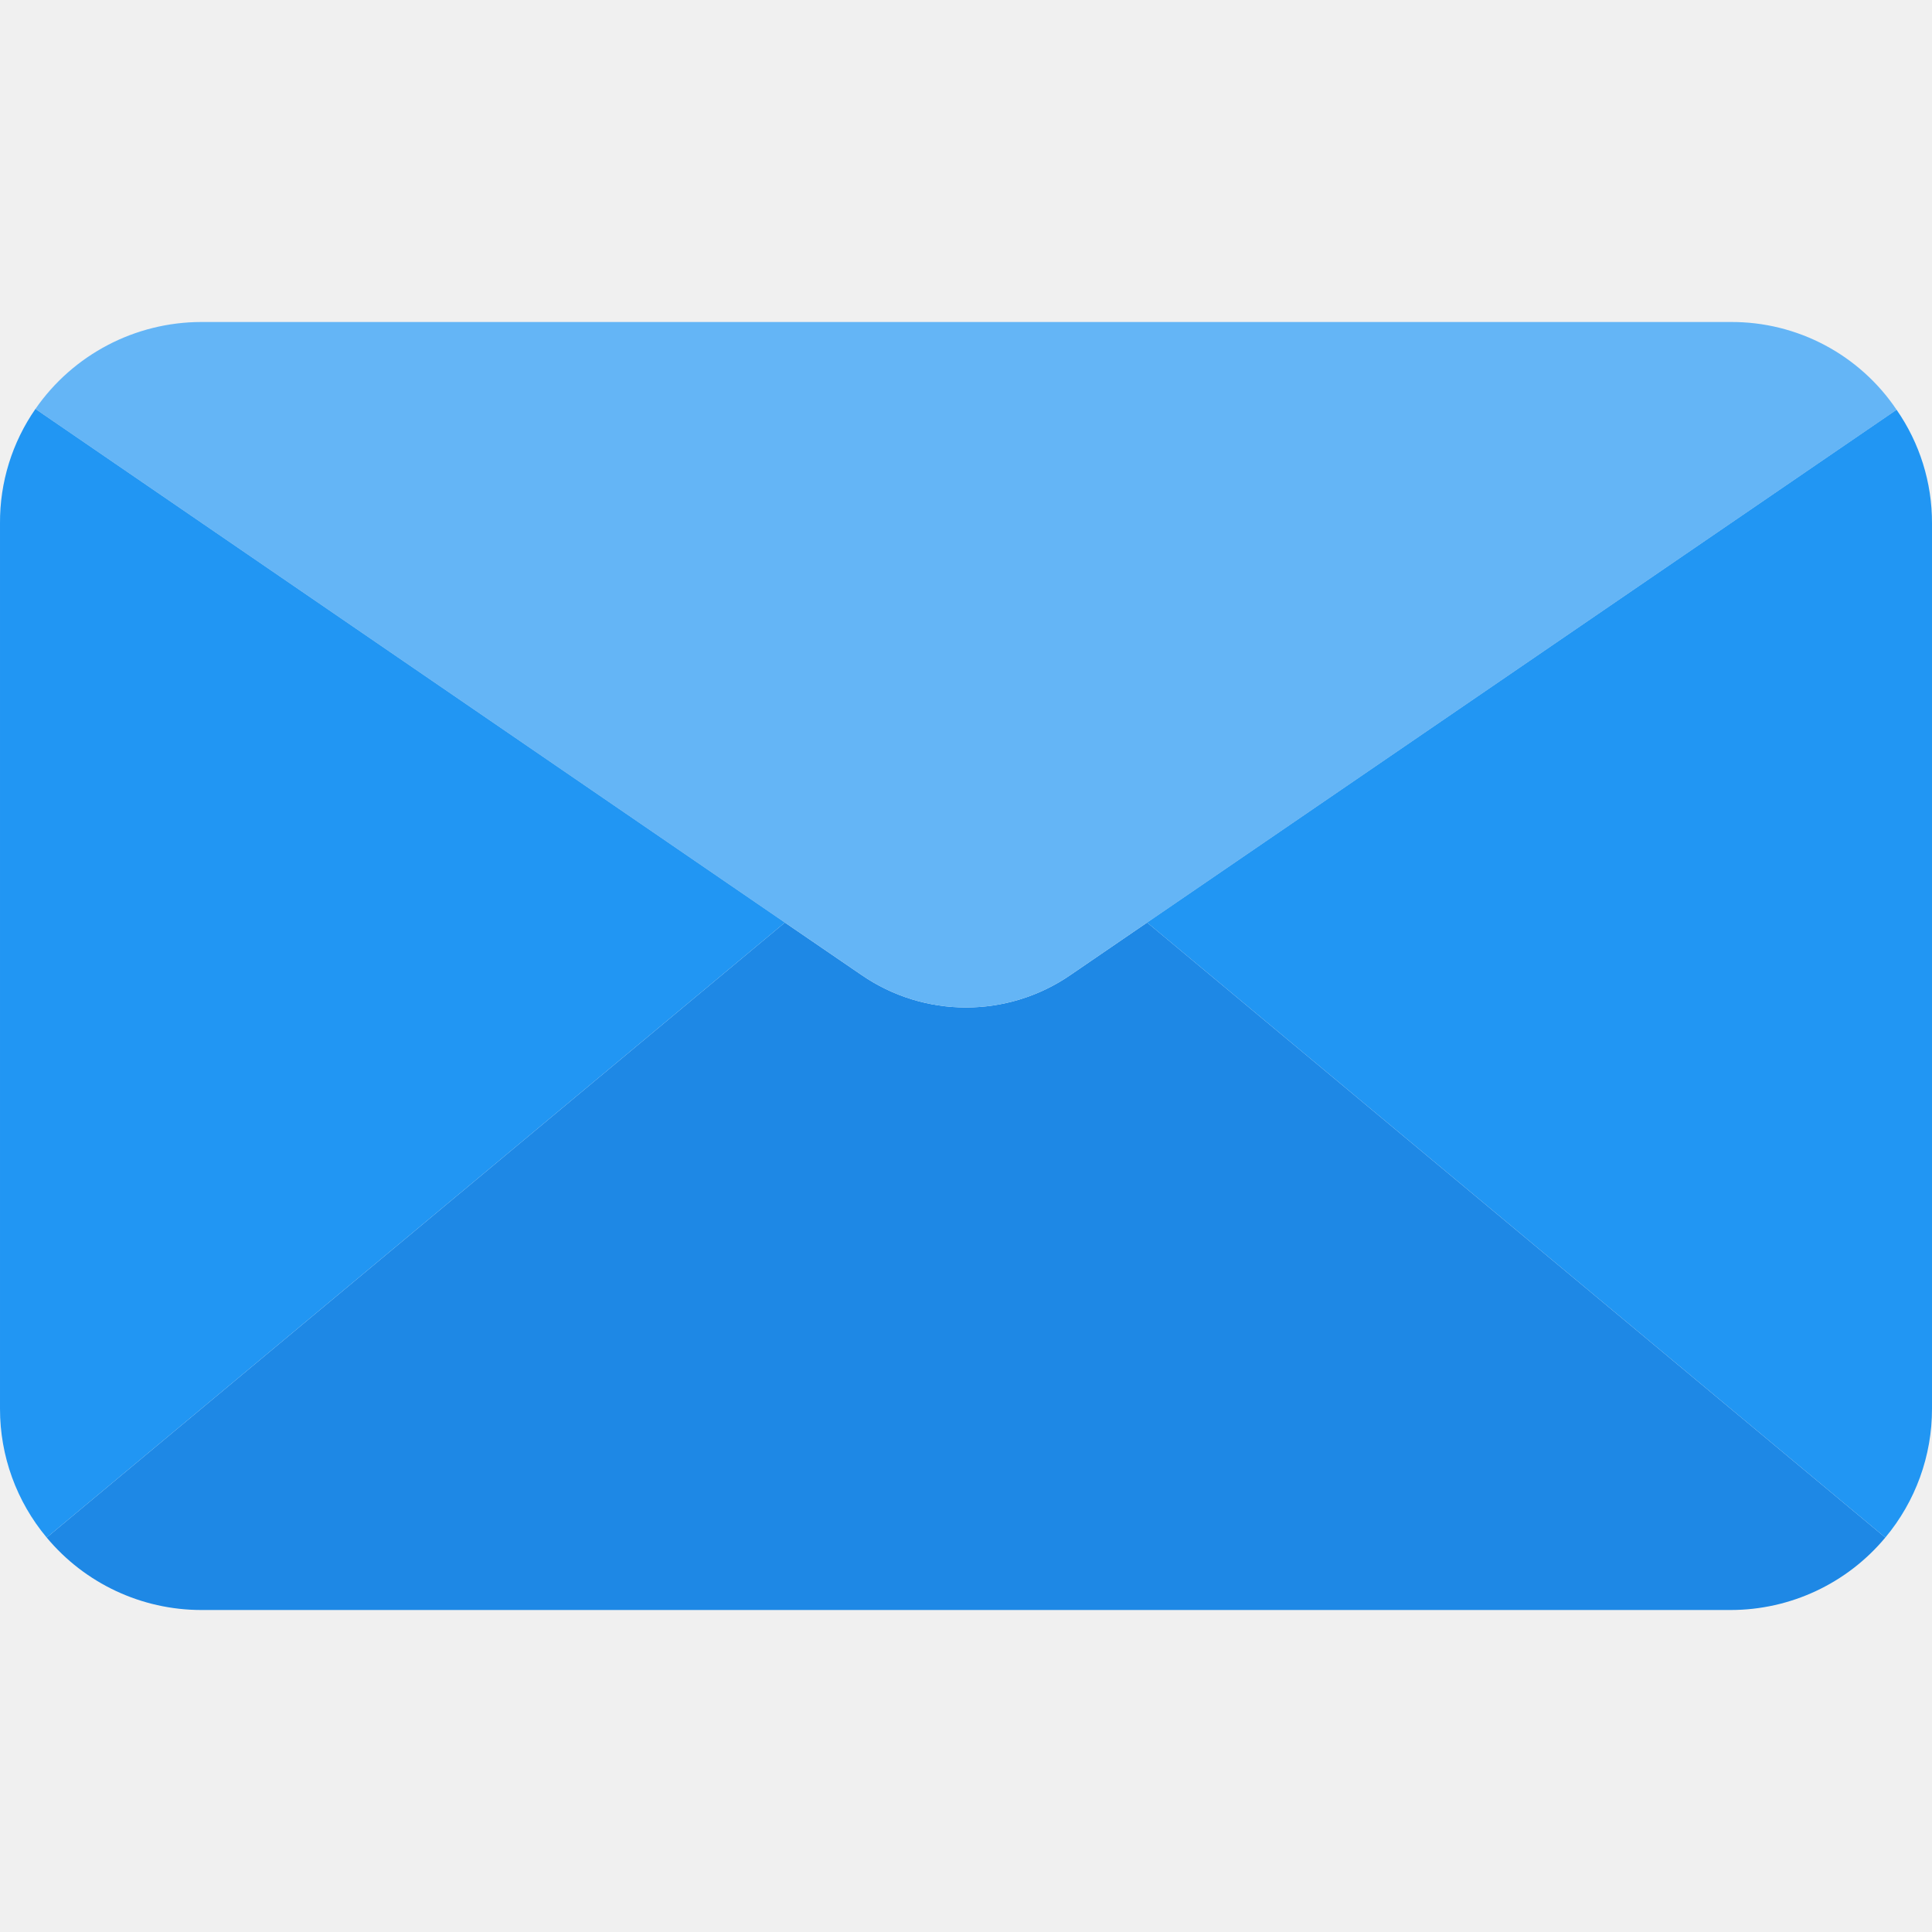
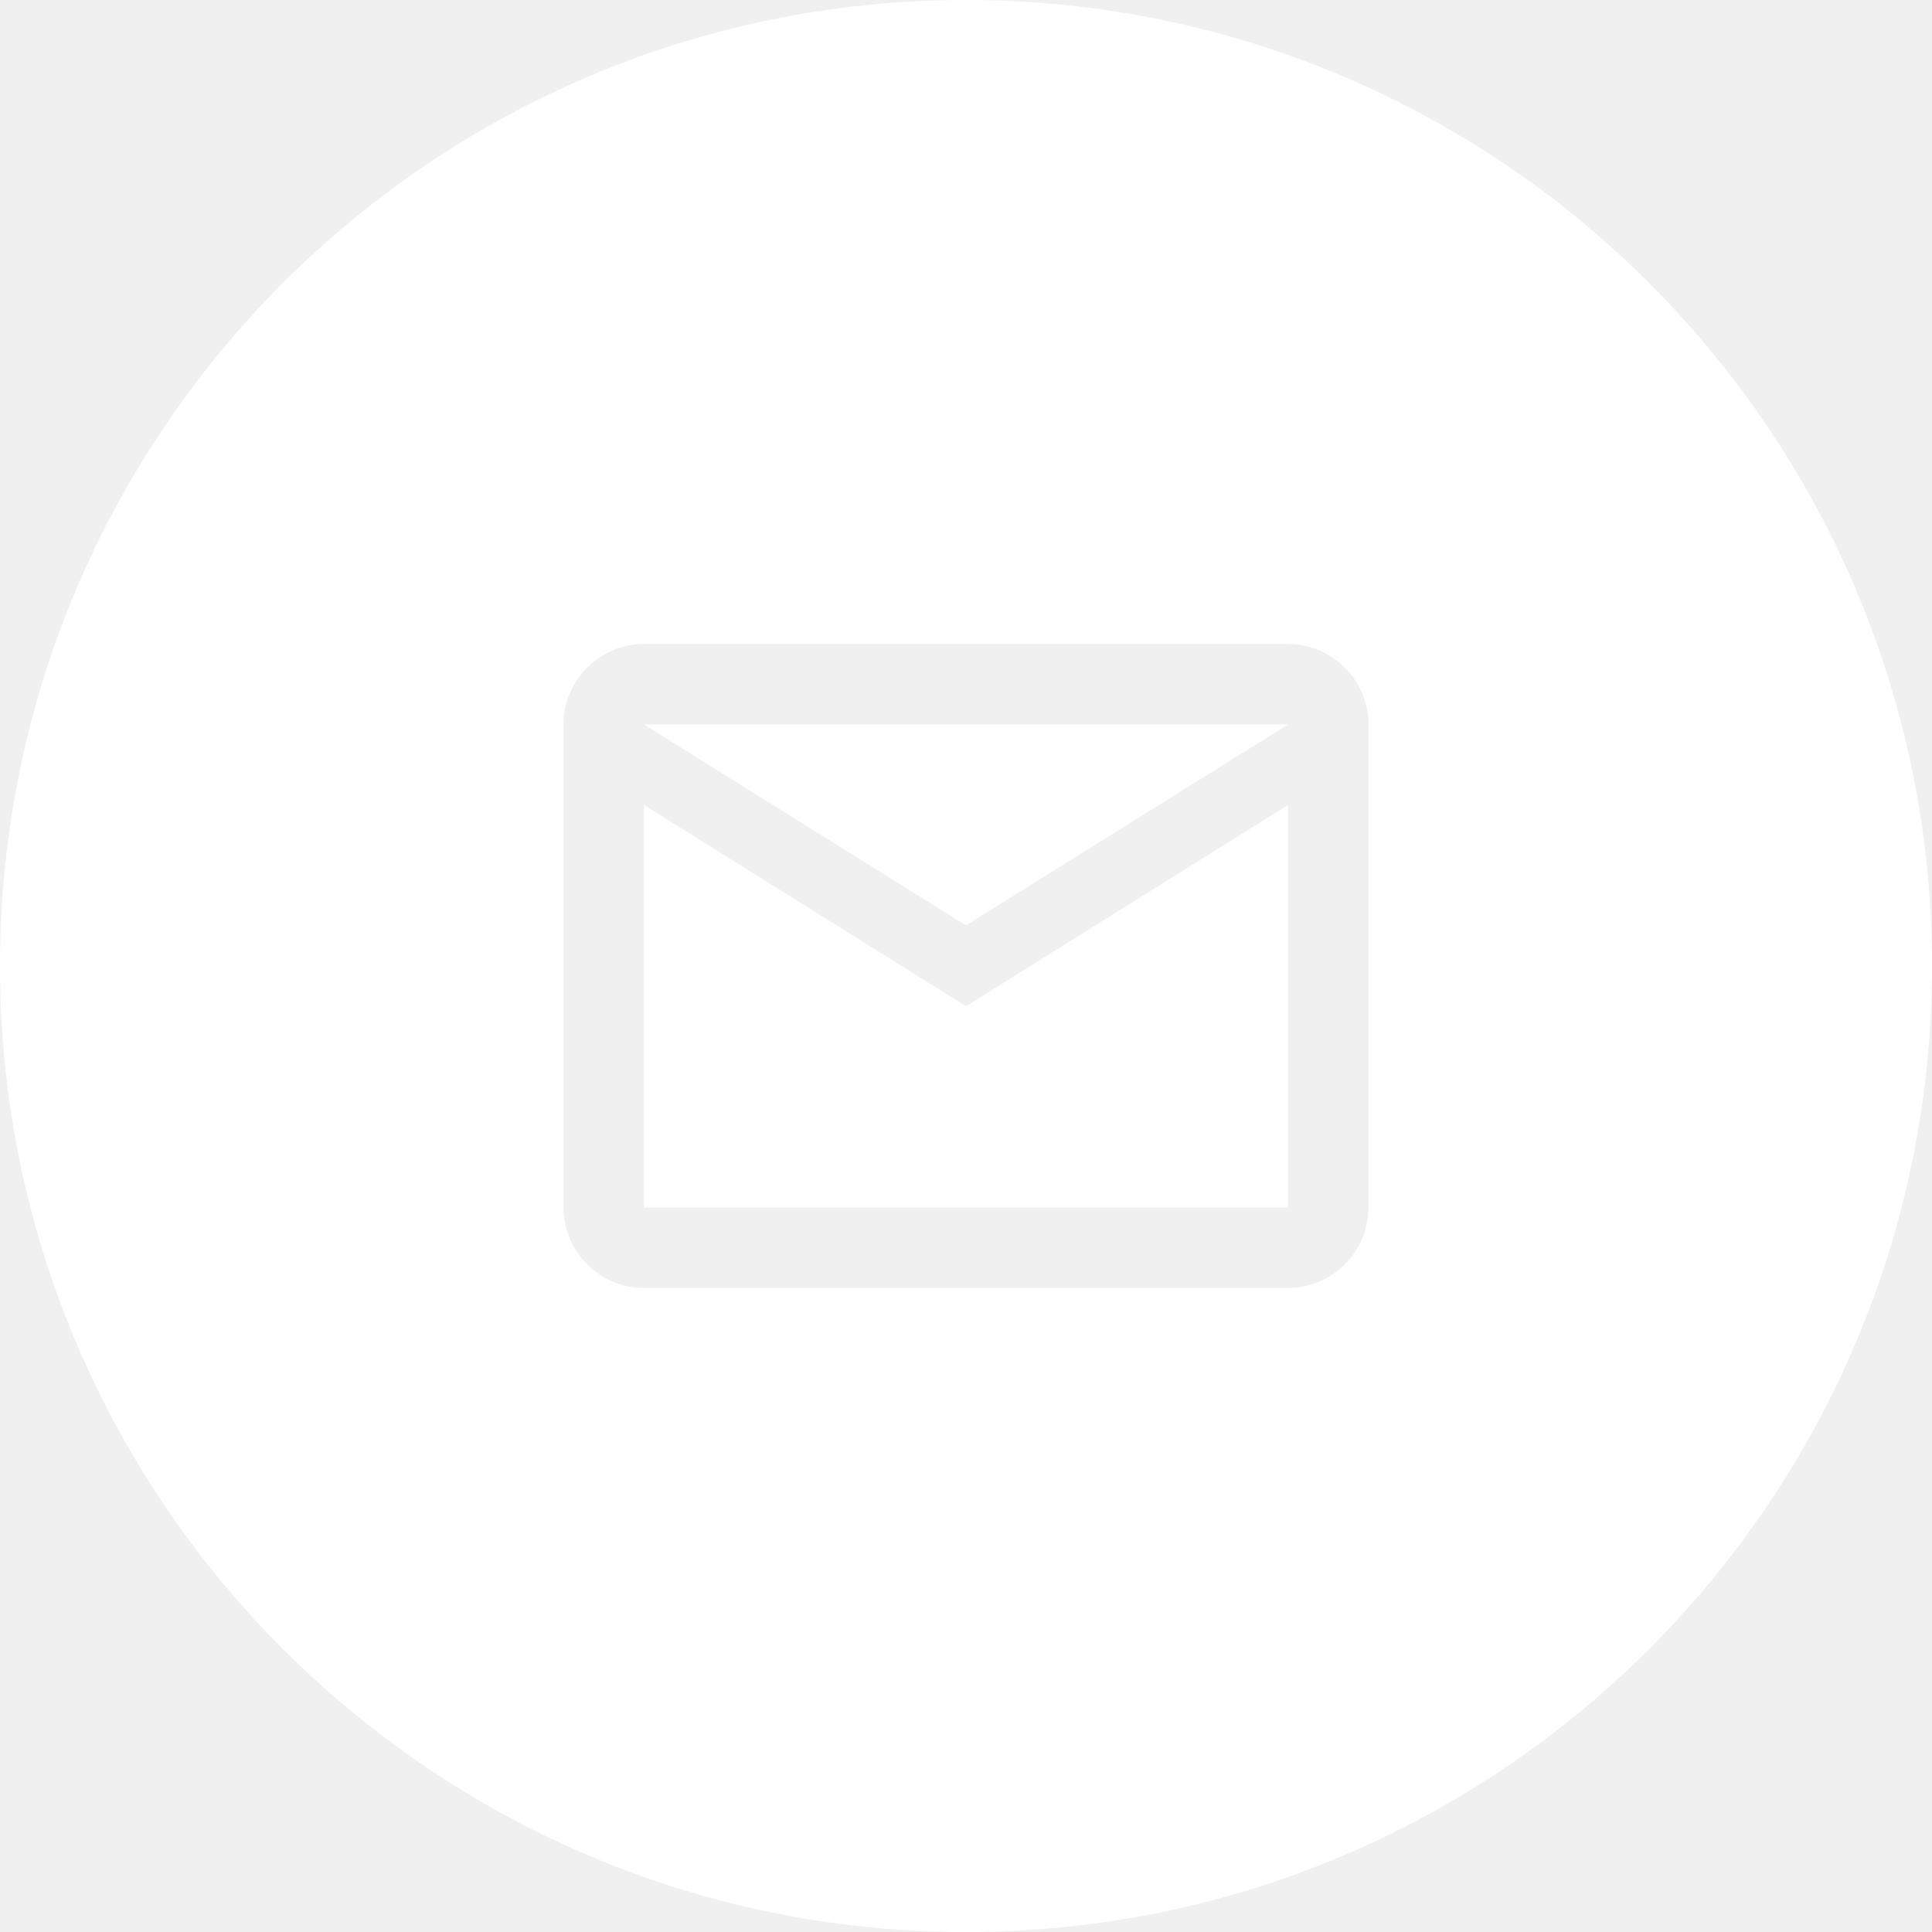
- <svg xmlns="http://www.w3.org/2000/svg" version="1.1" id="Capa_1" x="0px" y="0px" viewBox="0 0 512.001 512.001" style="enable-background:new 0 0 512.001 512.001;" xml:space="preserve">
-   <path style="fill:#1E88E5;" d="M499.628,407.468c-10.128,12.16-25.134,19.194-40.96,19.2H53.334  c-15.826-0.006-30.832-7.04-40.96-19.2l195.627-162.987l20.267,13.867c16.695,11.52,38.772,11.52,55.467,0l20.267-13.867  L499.628,407.468z" />
-   <path style="fill:#64B5F6;" d="M502.614,108.588L304.001,244.481l-20.267,13.867c-16.695,11.52-38.772,11.52-55.467,0  l-20.267-13.867L9.388,108.374c9.994-14.411,26.409-23.017,43.947-23.04h405.333C476.285,85.241,492.781,93.969,502.614,108.588z" />
-   <g>
-     <path style="fill:#2196F3;" d="M208.001,244.481L12.374,407.468c-8.007-9.57-12.388-21.655-12.373-34.133V138.668   c-0.065-10.823,3.214-21.403,9.387-30.293L208.001,244.481z" />
-     <path style="fill:#2196F3;" d="M512.001,138.668v234.667c0.014,12.478-4.366,24.563-12.373,34.133L304.001,244.481l198.613-135.893   C508.756,117.414,512.033,127.915,512.001,138.668z" />
-   </g>
-   <g>
- </g>
-   <g>
- </g>
-   <g>
- </g>
-   <g>
- </g>
-   <g>
- </g>
-   <g>
- </g>
-   <g>
- </g>
-   <g>
- </g>
-   <g>
- </g>
-   <g>
- </g>
-   <g>
- </g>
-   <g>
- </g>
-   <g>
- </g>
-   <g>
- </g>
-   <g>
- </g>
+ <svg xmlns="http://www.w3.org/2000/svg" width="48" height="48" viewBox="0 0 48 48" fill="none">
+   <path fill-rule="evenodd" clip-rule="evenodd" d="M24 0C10.745 0 0 10.745 0 24C0 37.255 10.745 48 24 48C37.255 48 48 37.255 48 24C48 10.745 37.255 0 24 0ZM32 16C33.1 16 34 16.9 34 18V30C34 31.1 33.1 32 32 32H16C14.9 32 14 31.1 14 30V18C14 16.9 14.9 16 16 16H32ZM24 22.99L32 18H16L24 22.99ZM24 25L16 20V30H32V20L24 25Z" fill="white" />
</svg>
